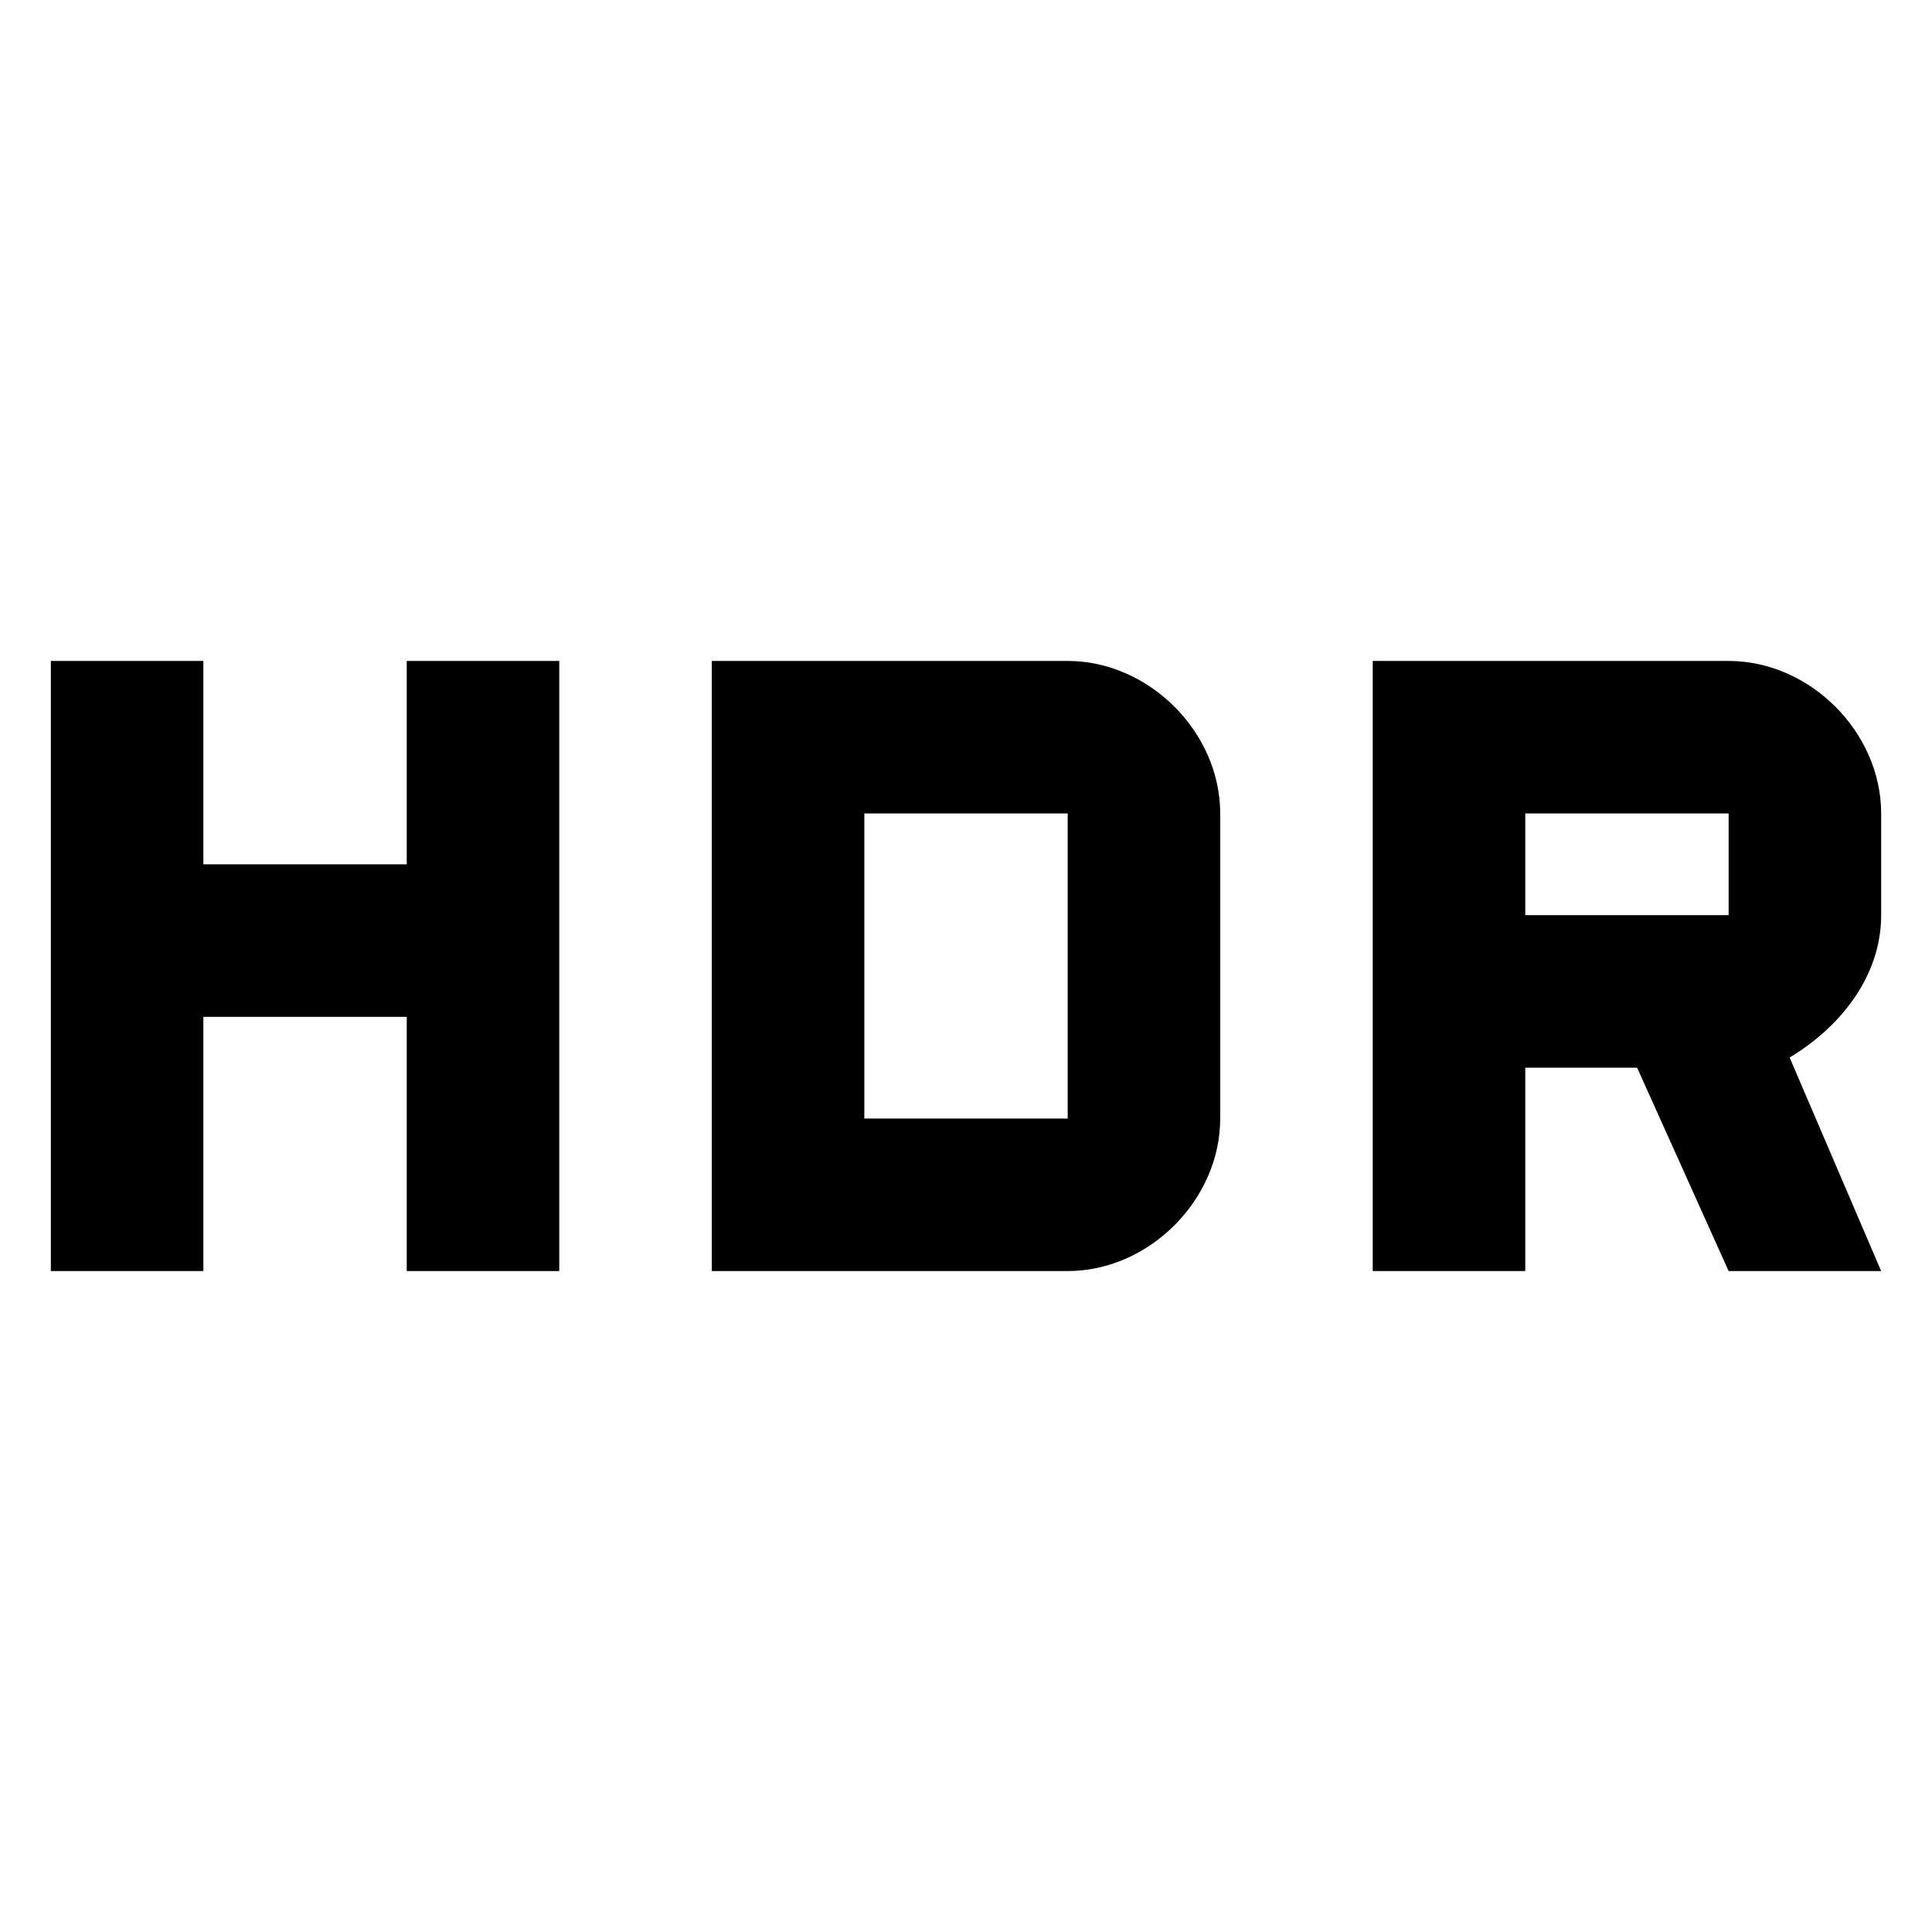
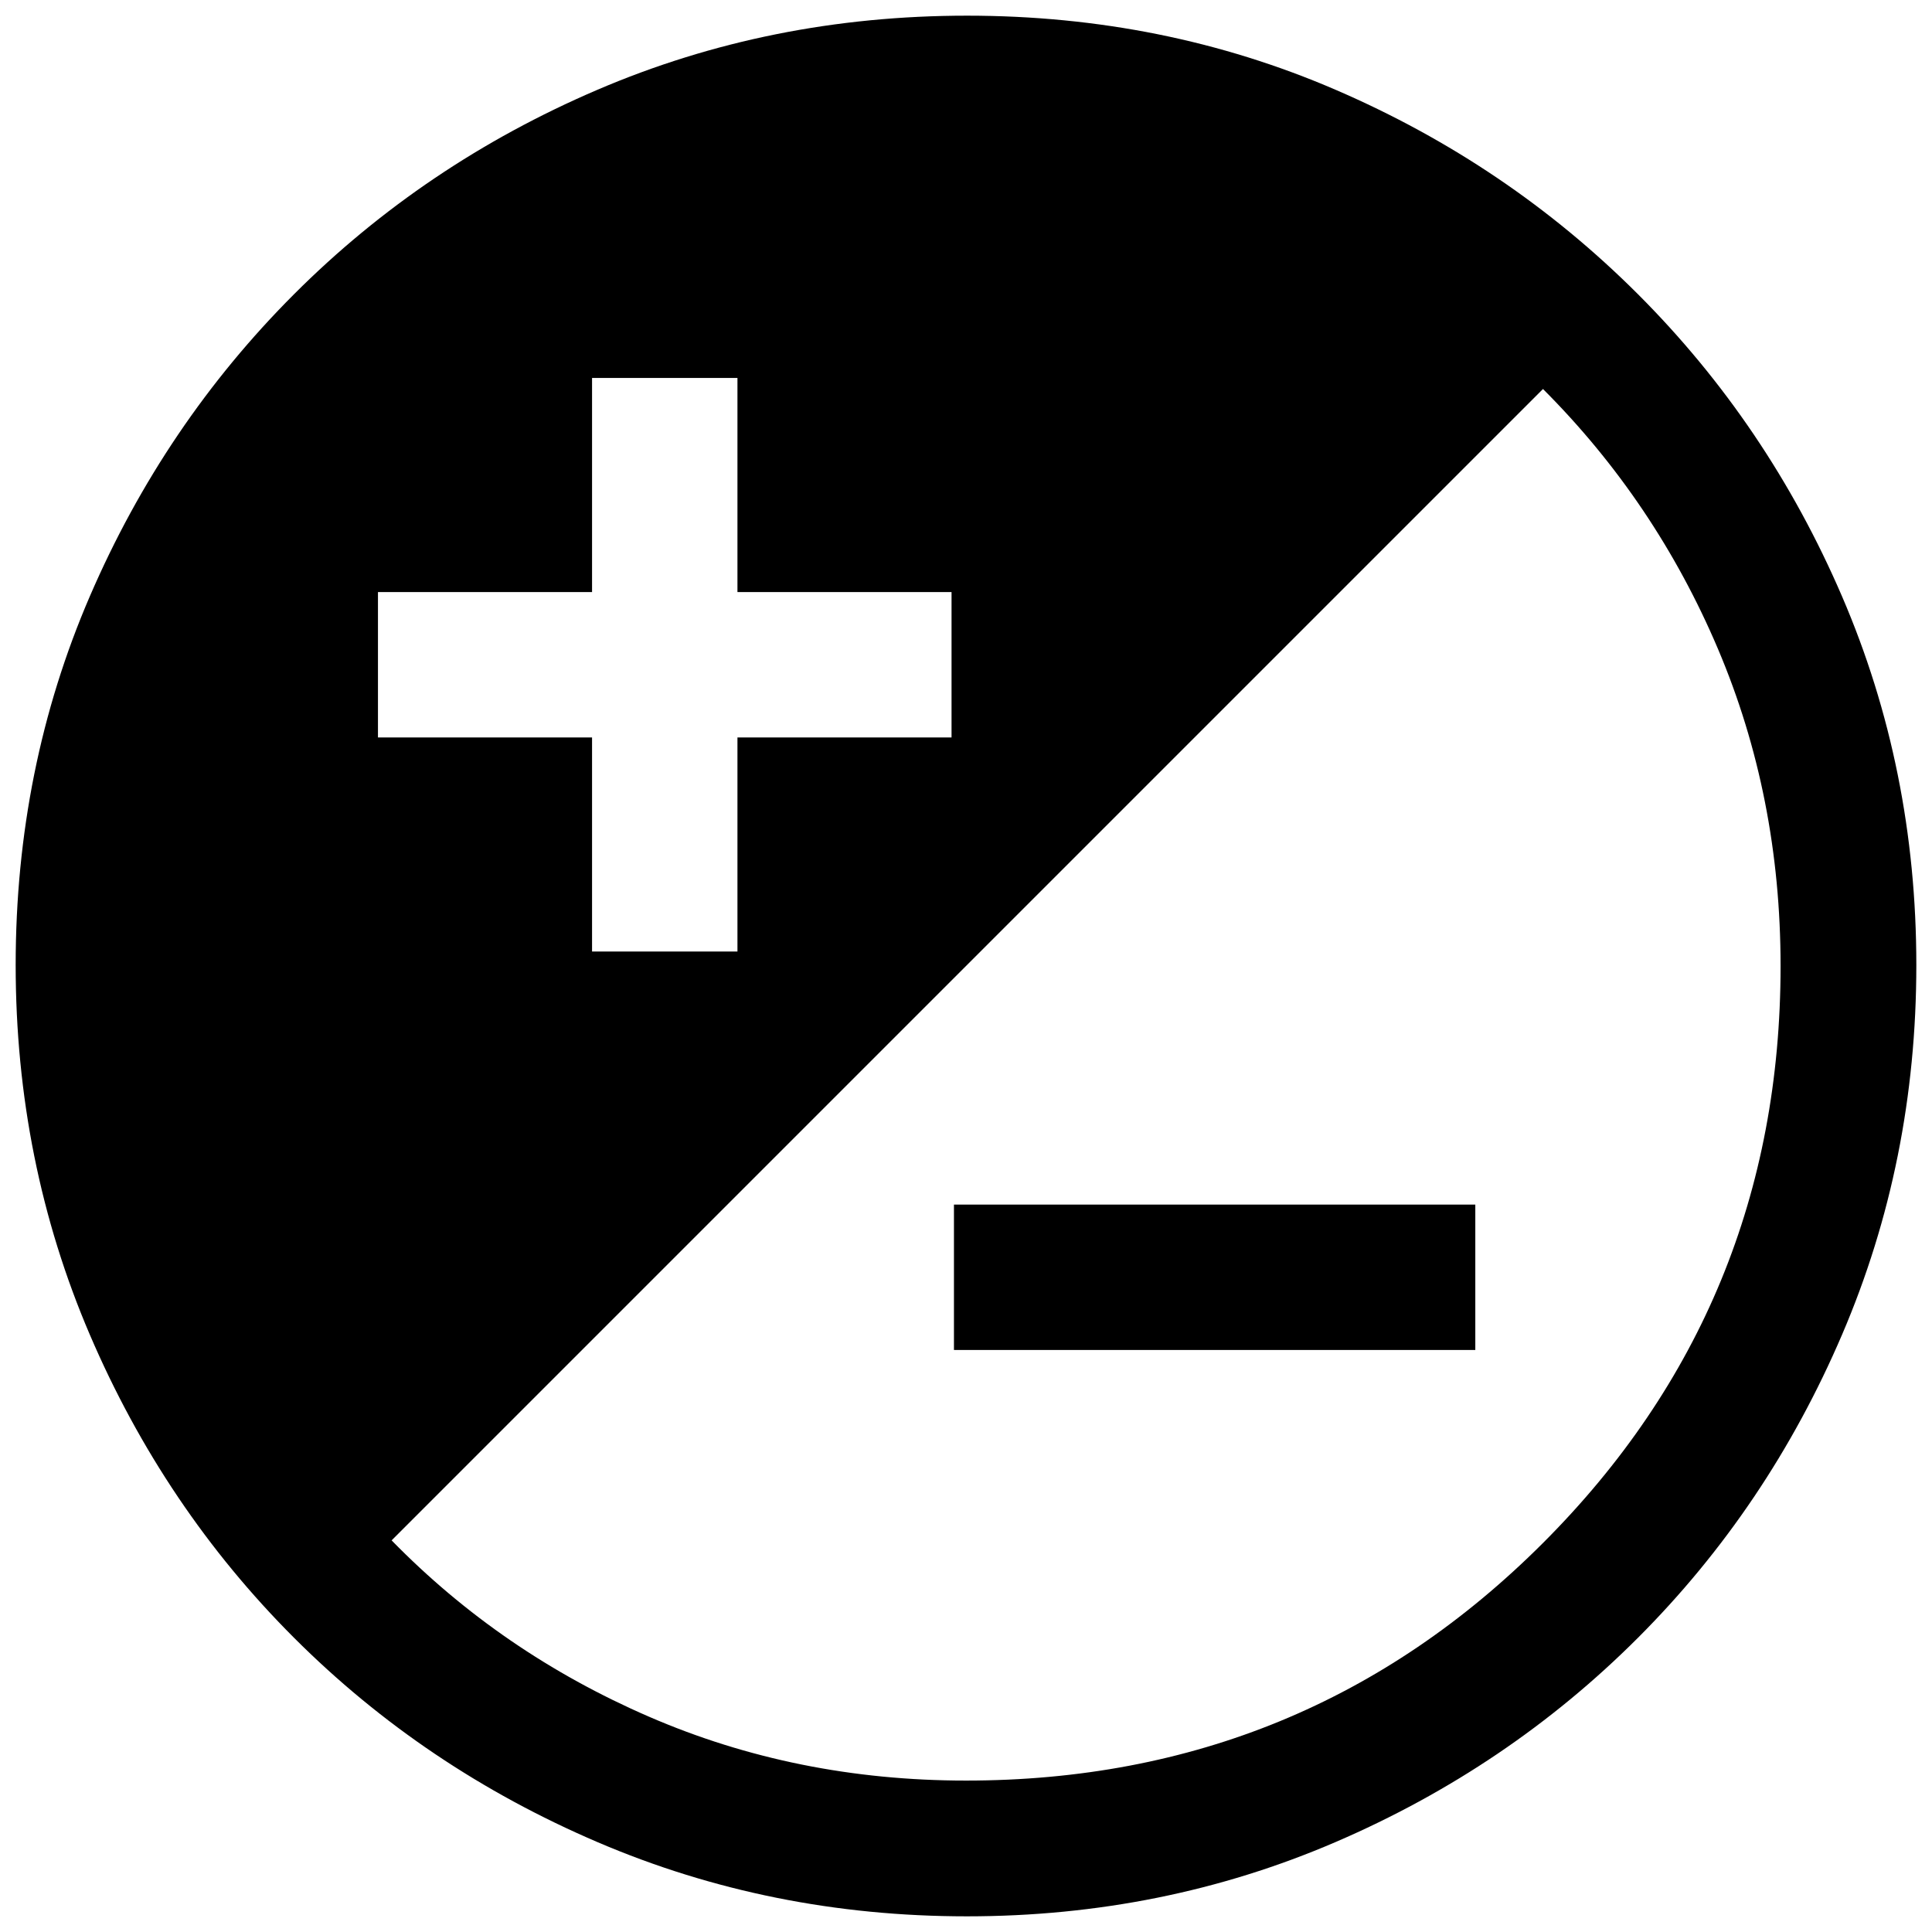
- <svg xmlns="http://www.w3.org/2000/svg" height="24px" viewBox="2.5 2.5 19 19" width="24px" fill="#000000">
-   <path d="M0 0h24v24H0V0z" fill="none" />
-   <path d="M21 11.5v-1c0-.8-.7-1.5-1.5-1.5H16v6h1.5v-2h1.1l.9 2H21l-.9-2.1c.5-.3.9-.8.9-1.4zm-1.5 0h-2v-1h2v1zm-13-.5h-2V9H3v6h1.5v-2.5h2V15H8V9H6.5v2zM13 9H9.5v6H13c.8 0 1.5-.7 1.5-1.5v-3c0-.8-.7-1.5-1.5-1.5zm0 4.5h-2v-3h2v3z" />
+ <svg xmlns="http://www.w3.org/2000/svg" height="32" viewBox="110 -850 740 740" width="32">
+   <path d="M 480.343 -116.001 Q 405.231 -116.001 338.863 -144.421 Q 272.494 -172.841 222.681 -222.631 Q 172.867 -272.422 144.434 -338.718 T 116.001 -480.391 Q 116.001 -555.769 144.421 -621.637 Q 172.841 -687.506 222.631 -737.319 Q 272.422 -787.133 338.718 -815.566 T 480.391 -843.999 Q 555.769 -843.999 621.637 -815.579 Q 687.506 -787.159 737.319 -737.369 Q 787.133 -687.578 815.566 -621.516 T 843.999 -480.343 Q 843.999 -405.231 815.579 -338.863 Q 787.159 -272.494 737.369 -222.681 Q 687.578 -172.867 621.516 -144.434 T 480.343 -116.001 Z M 480 -168 Q 610 -168 701 -259 T 792 -480 Q 792 -545 768 -601.5 T 701 -701 L 260 -260 Q 302 -217 358.5 -192.5 T 480 -168 Z M 475.385 -332.924 V -388.615 H 675.076 V -332.924 H 475.385 Z M 336.77 -485.539 H 392.461 V -567.539 H 474.461 V -623.23 H 392.461 V -705.23 H 336.77 V -623.23 H 254.77 V -567.539 H 336.77 V -485.539 Z" />
</svg>
